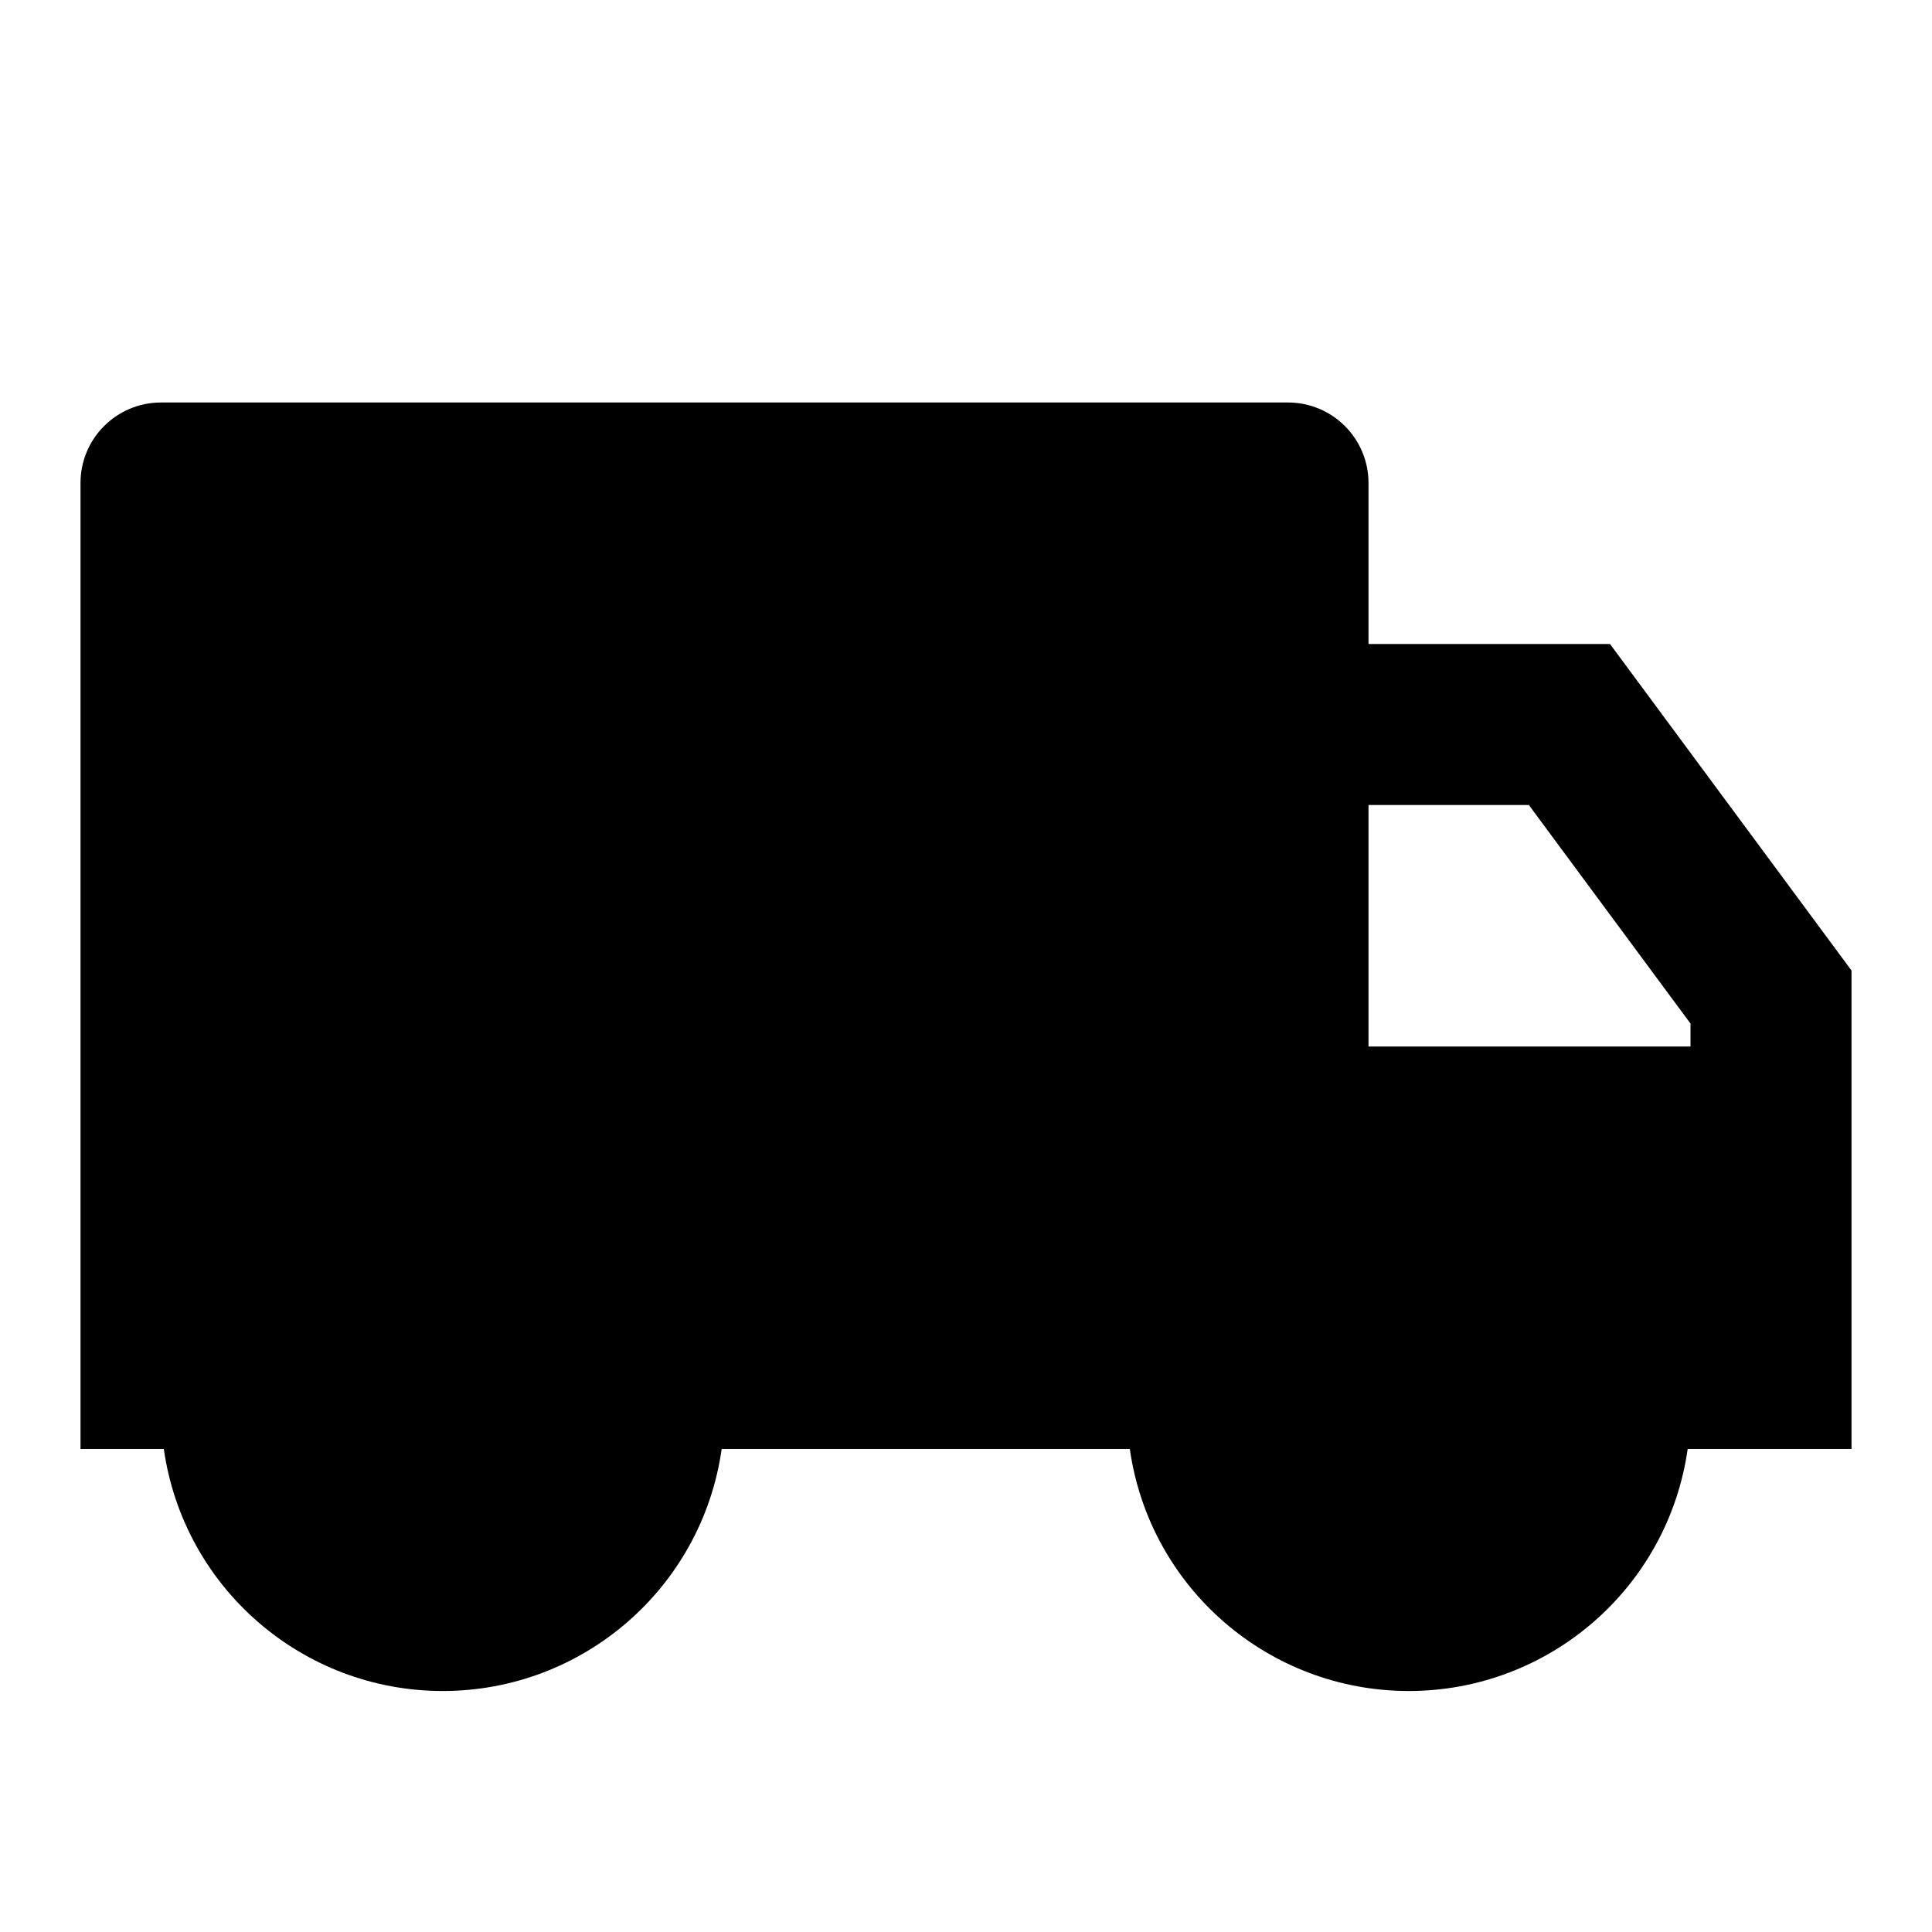
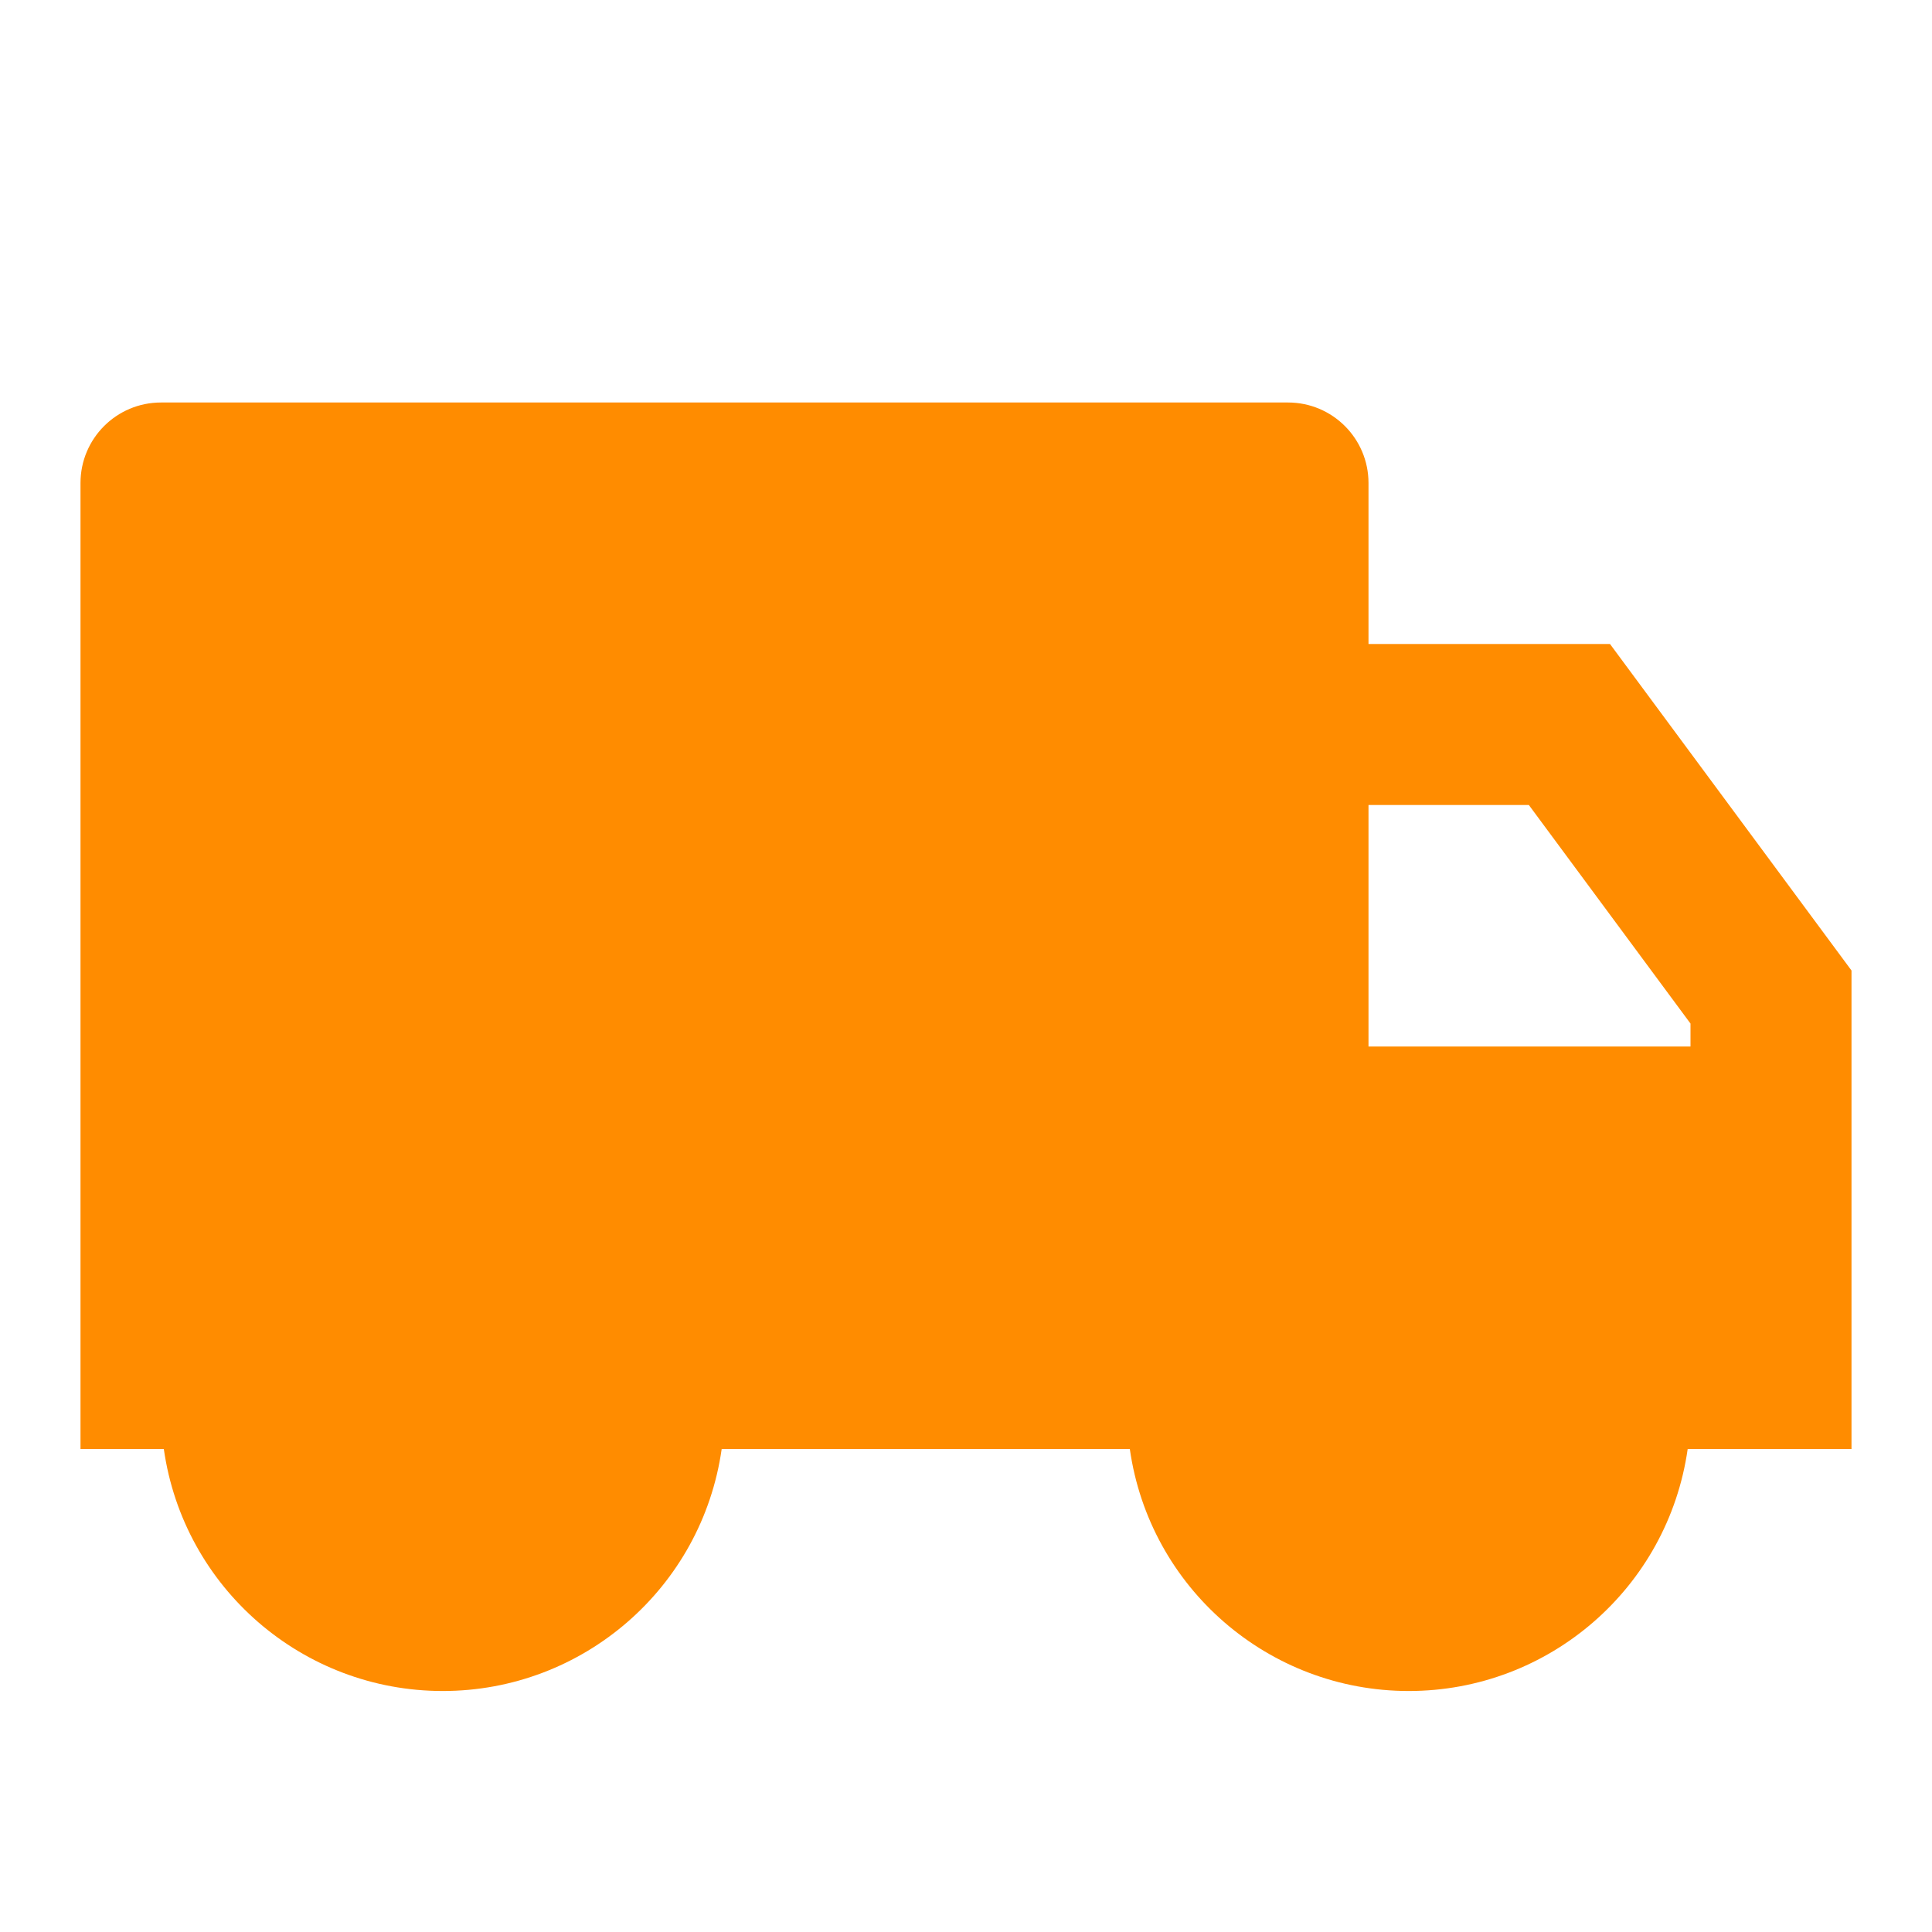
<svg xmlns="http://www.w3.org/2000/svg" viewBox="0 0 24 24" width="48" height="48">
  <path fill="none" d="M0 0h24v24H0z" />
-   <path d="M17 8h3l3 4.056V18h-2.035a3.5 3.5 0 0 1-6.93 0h-5.07a3.5 3.5 0 0 1-6.93 0H1V6a1 1 0 0 1 1-1h14a1 1 0 0 1 1 1v2zm0 2v3h4v-.285L18.992 10H17z" />
+   <path d="M17 8h3l3 4.056V18h-2.035a3.5 3.5 0 0 1-6.93 0h-5.07a3.5 3.5 0 0 1-6.93 0H1V6a1 1 0 0 1 1-1h14a1 1 0 0 1 1 1v2zm0 2v3h4v-.285L18.992 10H17z" fill="rgba(255,140,0,1)" />
</svg>
